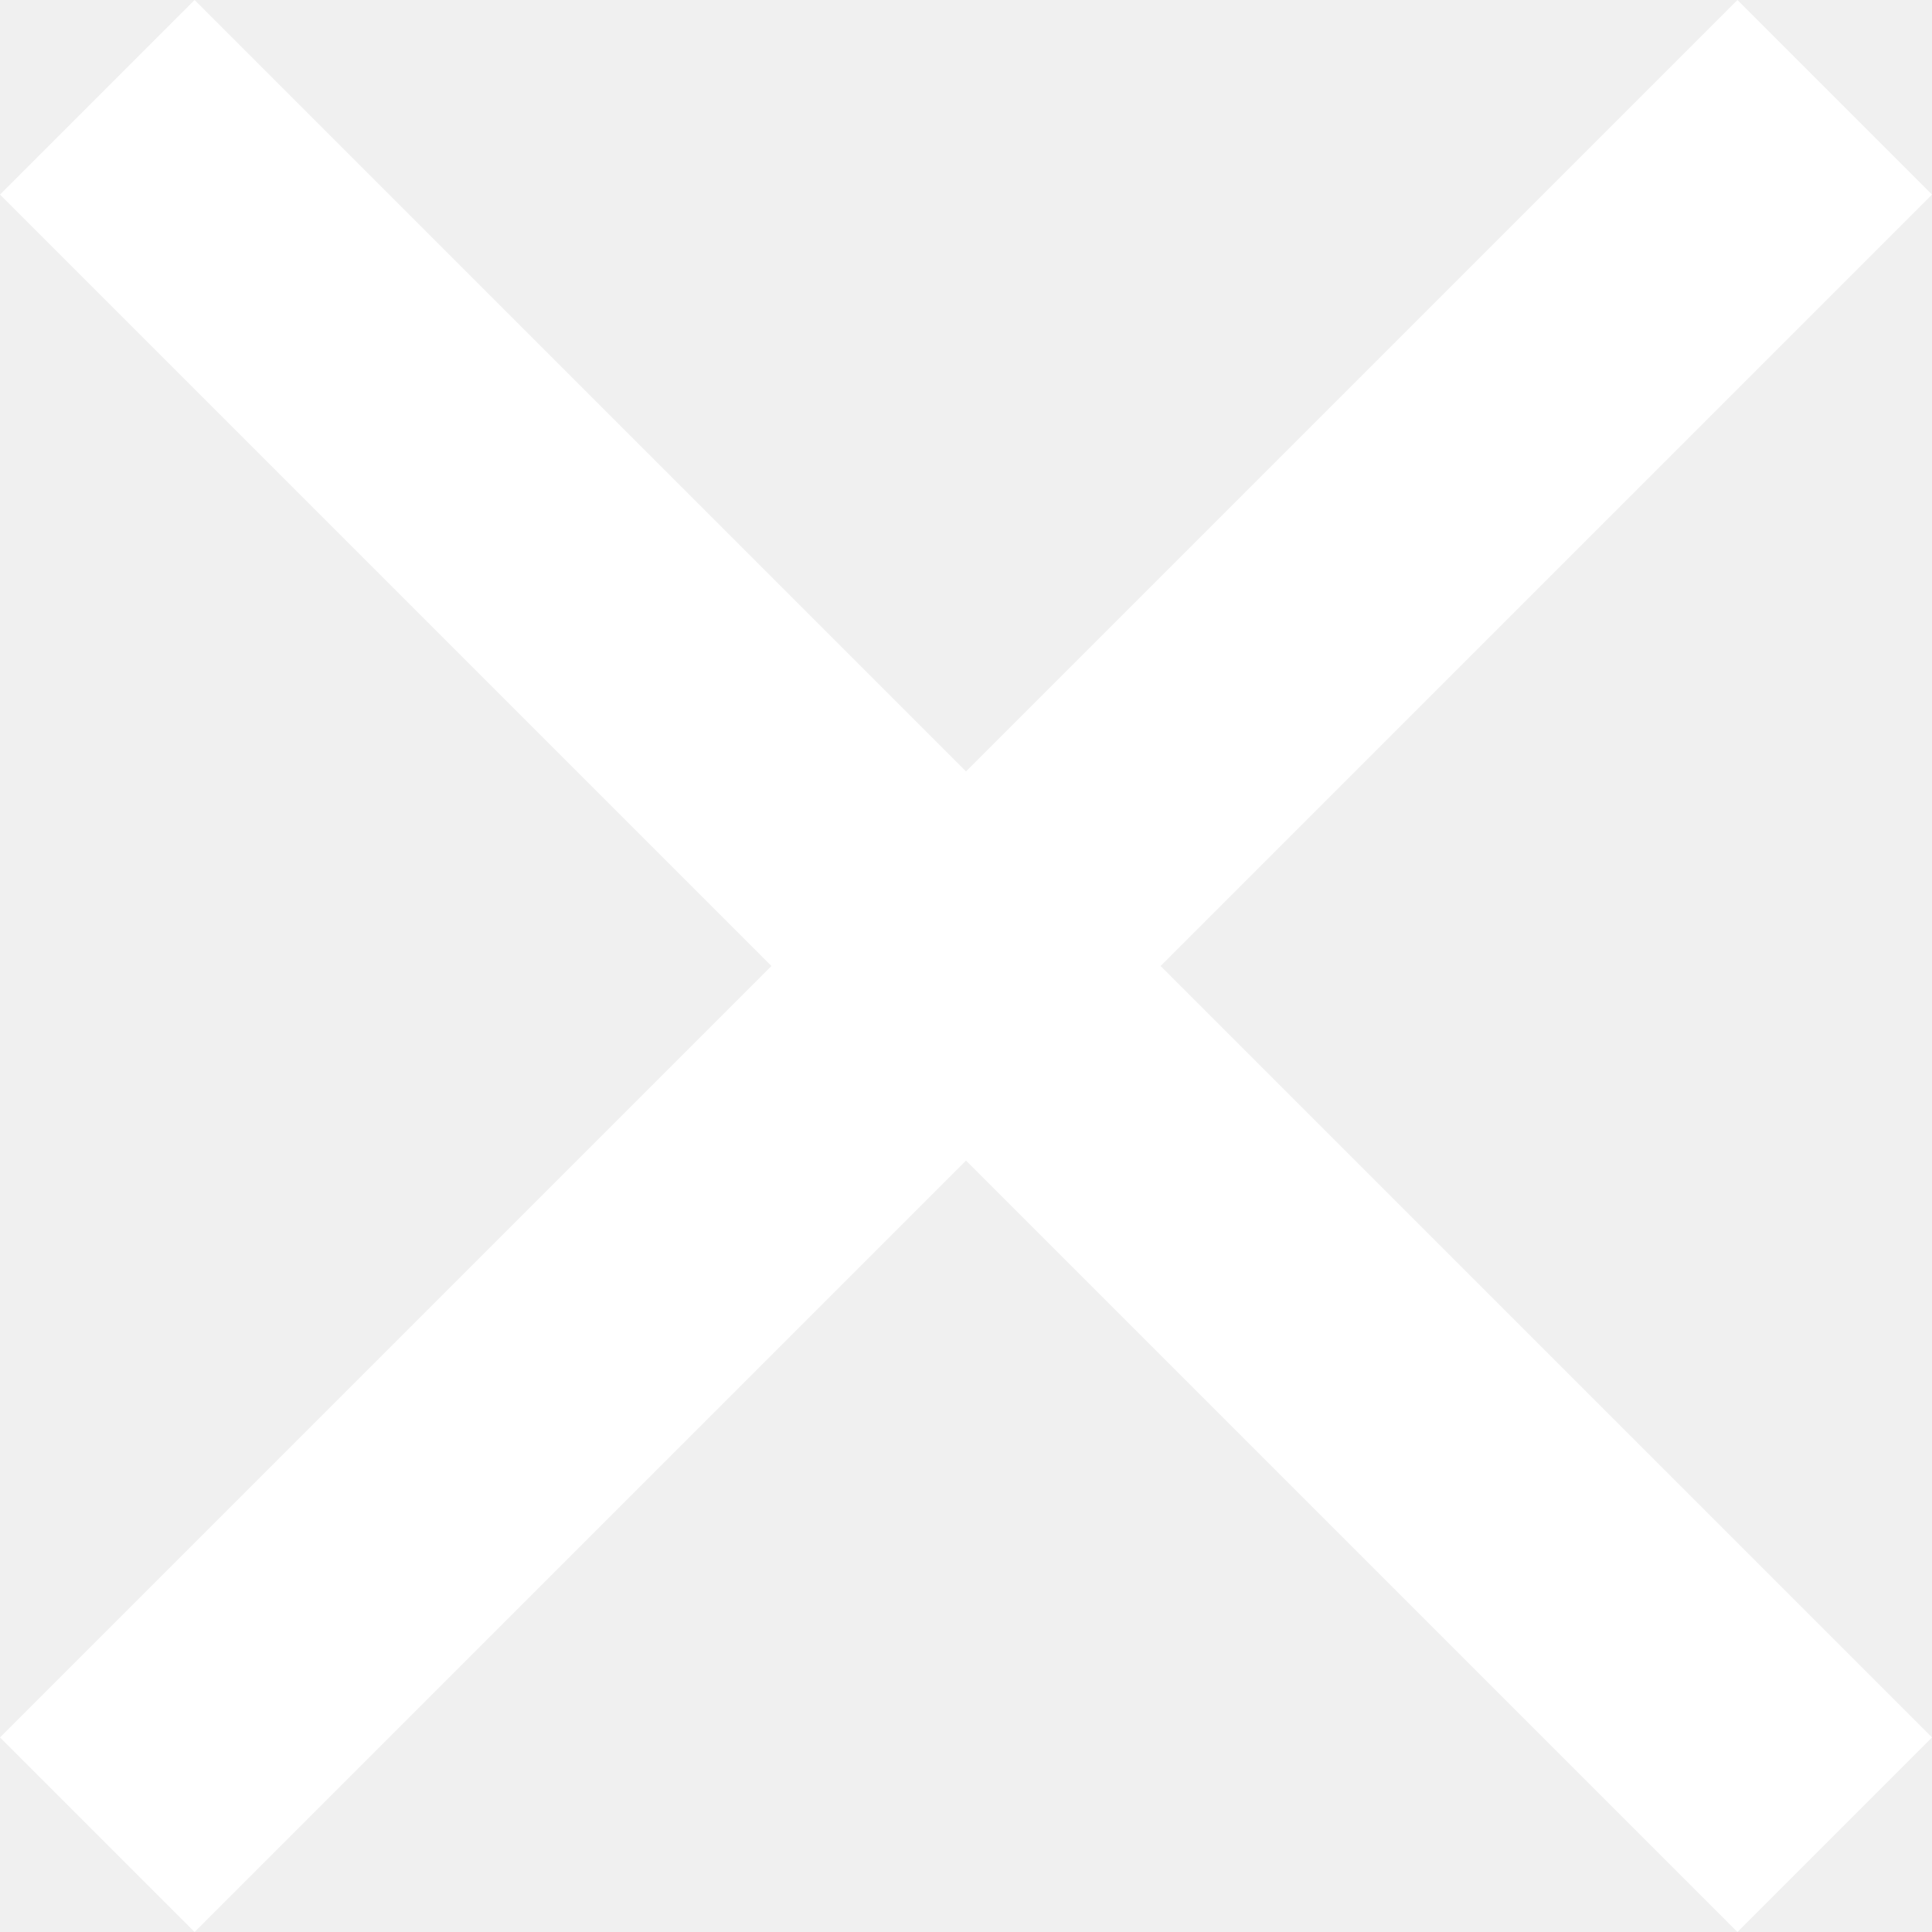
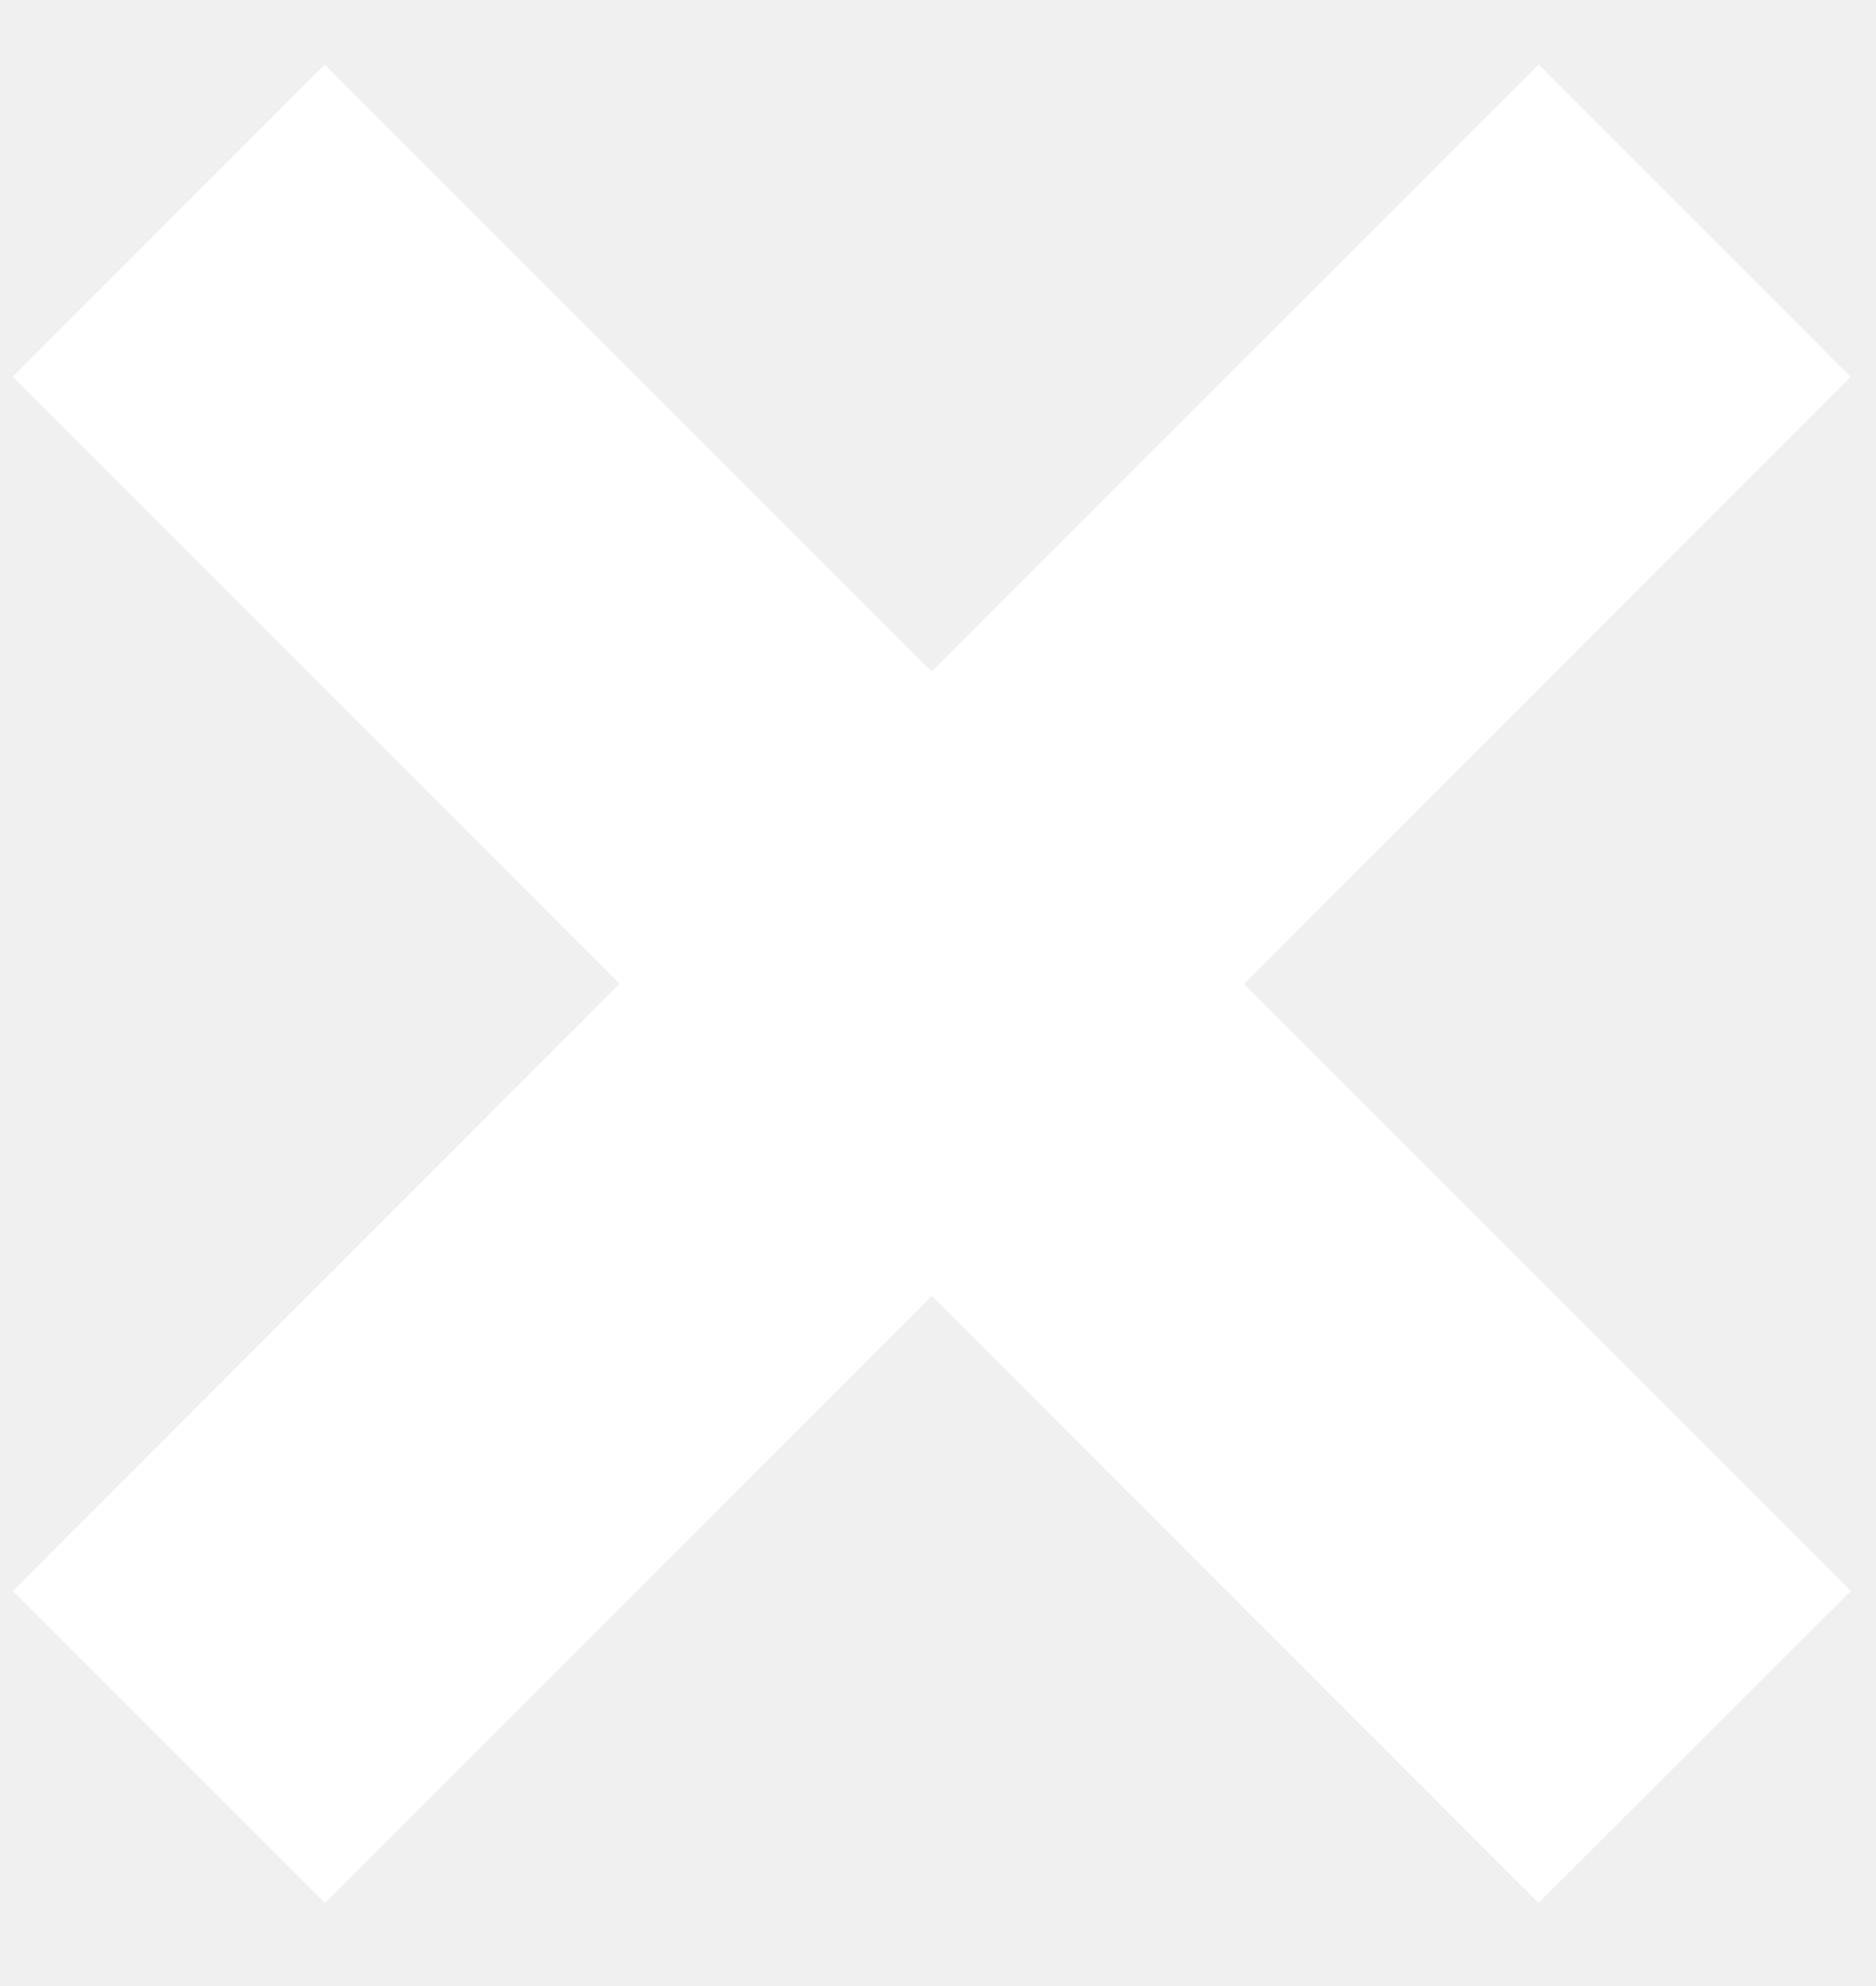
- <svg xmlns="http://www.w3.org/2000/svg" width="42" height="42" viewBox="0 0 42 42" fill="none">
-   <path d="M42 4.23L37.77 0L21 16.77L4.23 0L0 4.23L16.77 21L0 37.77L4.23 42L21 25.23L37.77 42L42 37.77L25.23 21L42 4.23Z" fill="white" />
+ <svg xmlns="http://www.w3.org/2000/svg" width="17" height="18" viewBox="0 0 17 18" fill="none">
+   <path d="M16.778 14.42L11.276 8.917L16.776 3.415L13.949 0.585L8.446 6.087L2.944 0.585L0.116 3.415L5.616 8.917L0.116 14.419L2.946 17.247L8.446 11.745L13.946 17.247L16.778 14.42Z" fill="white" />
</svg>
